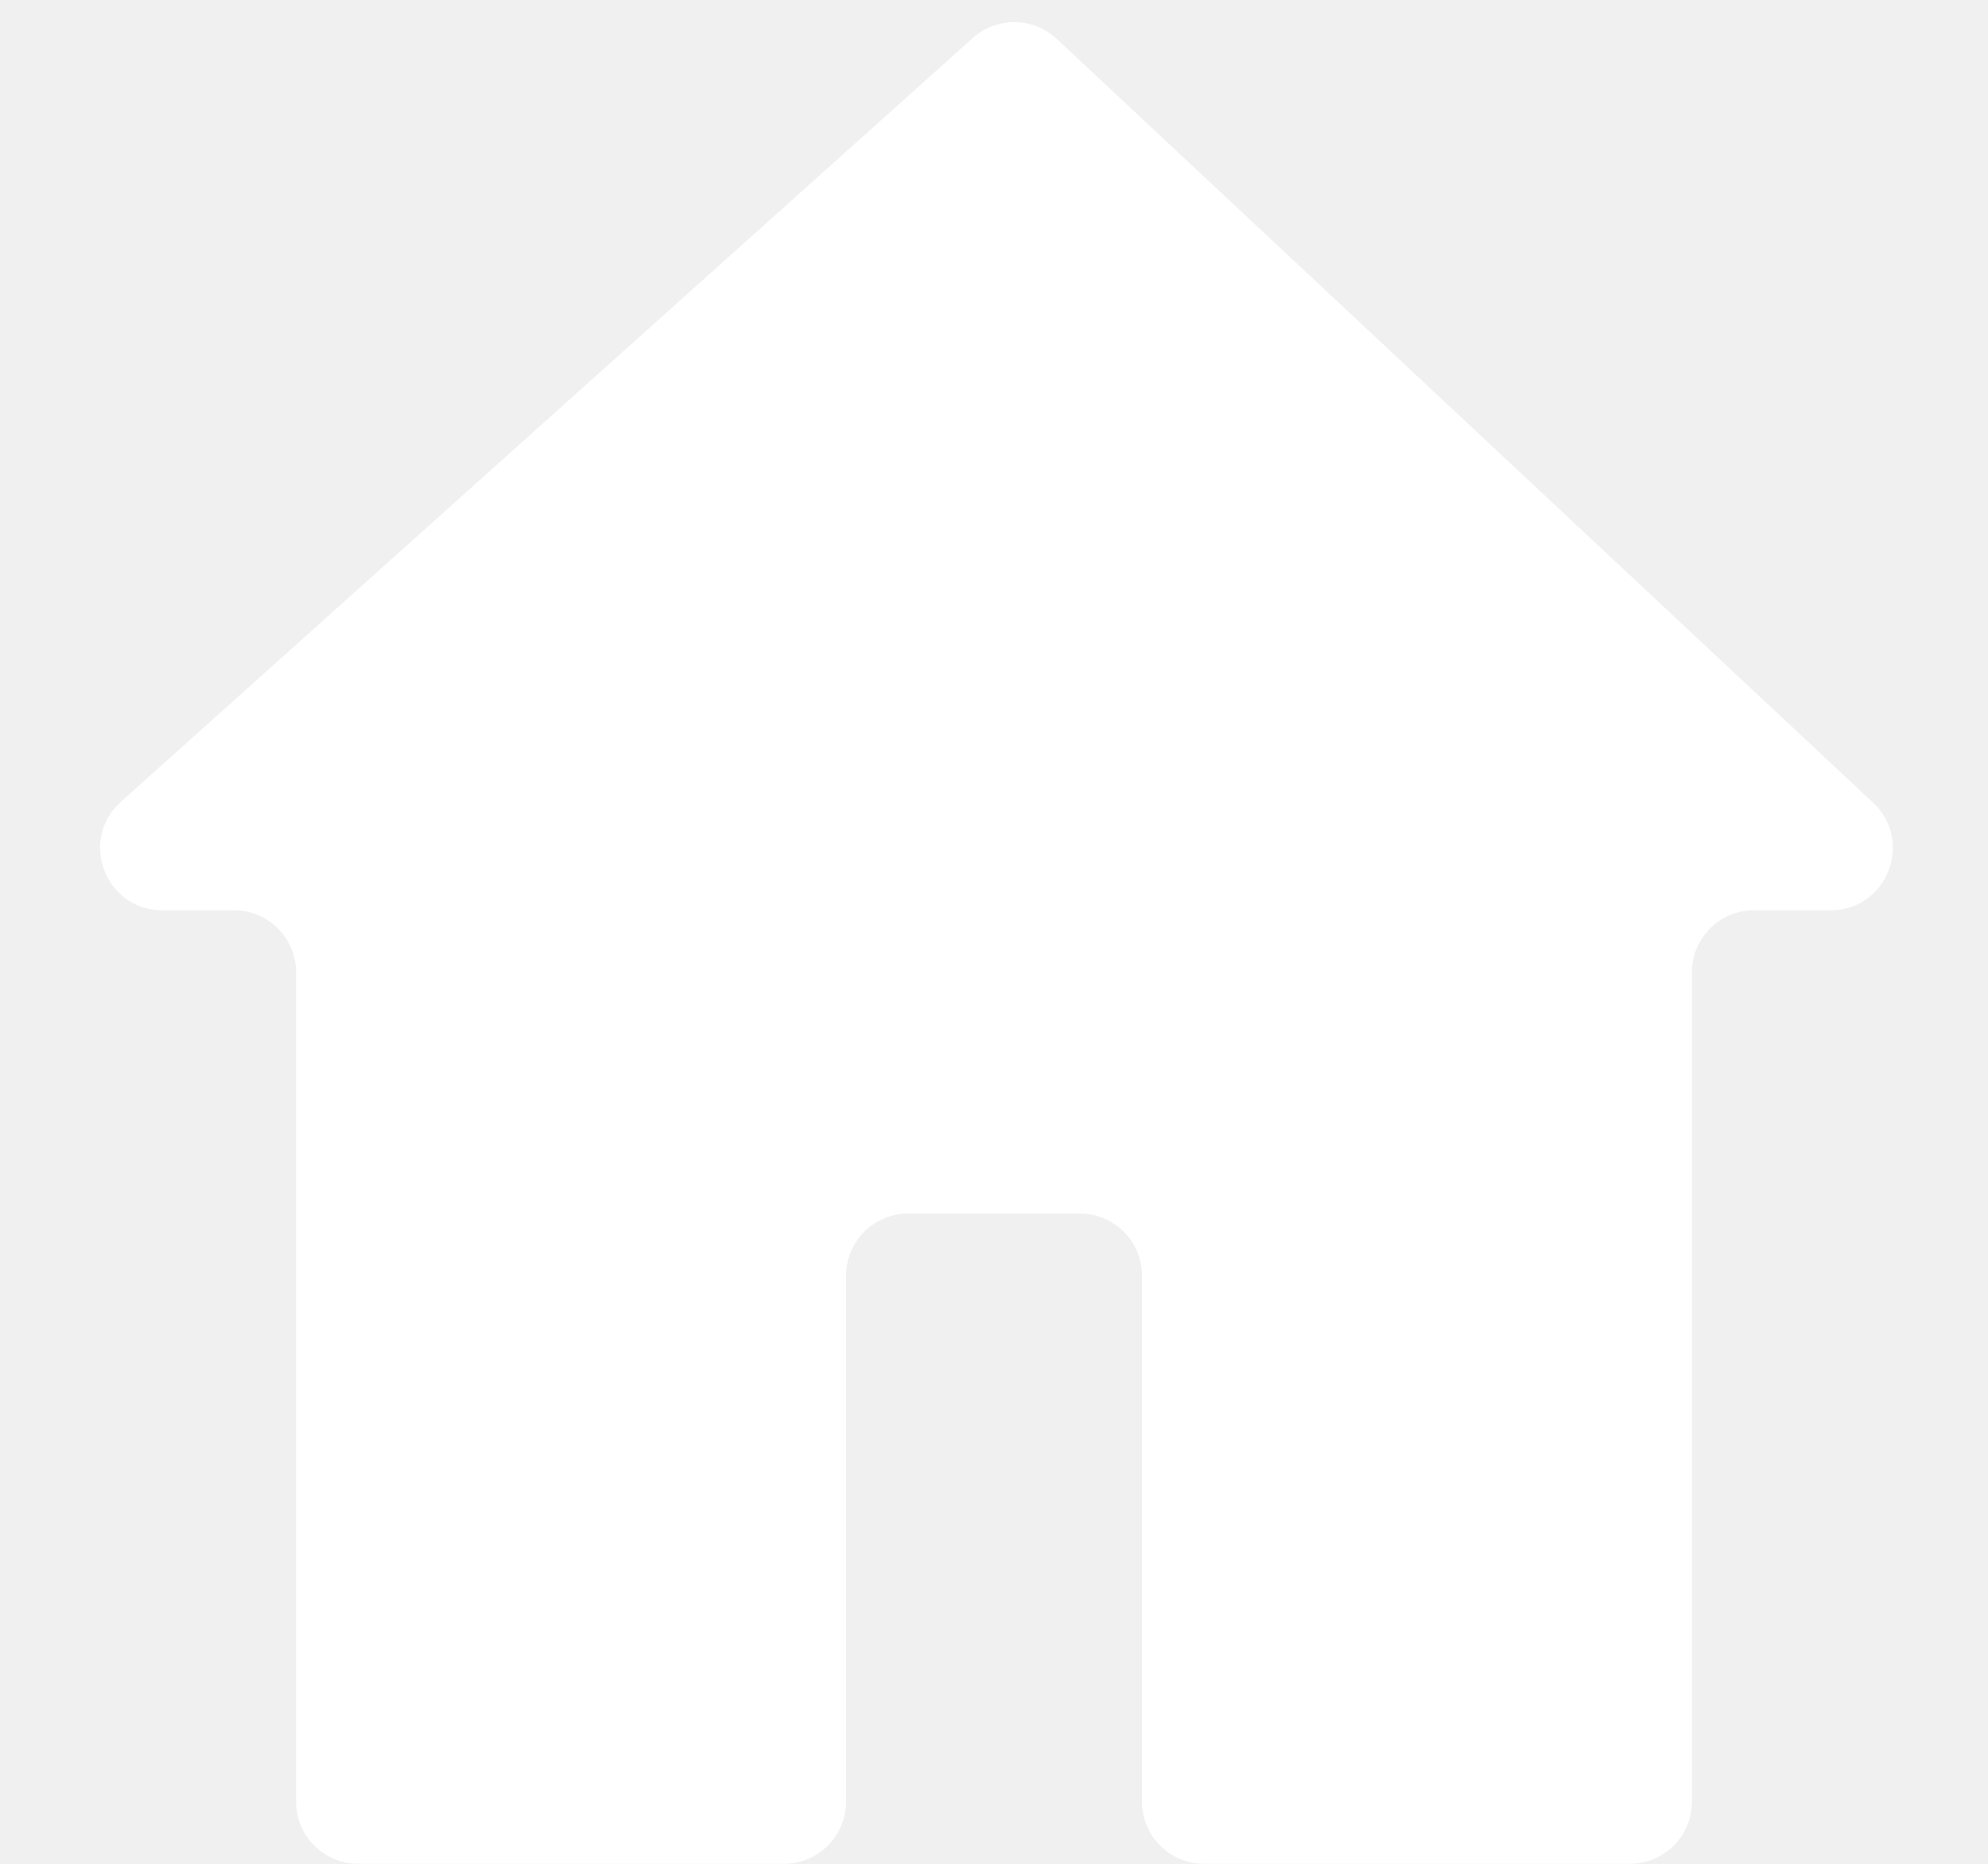
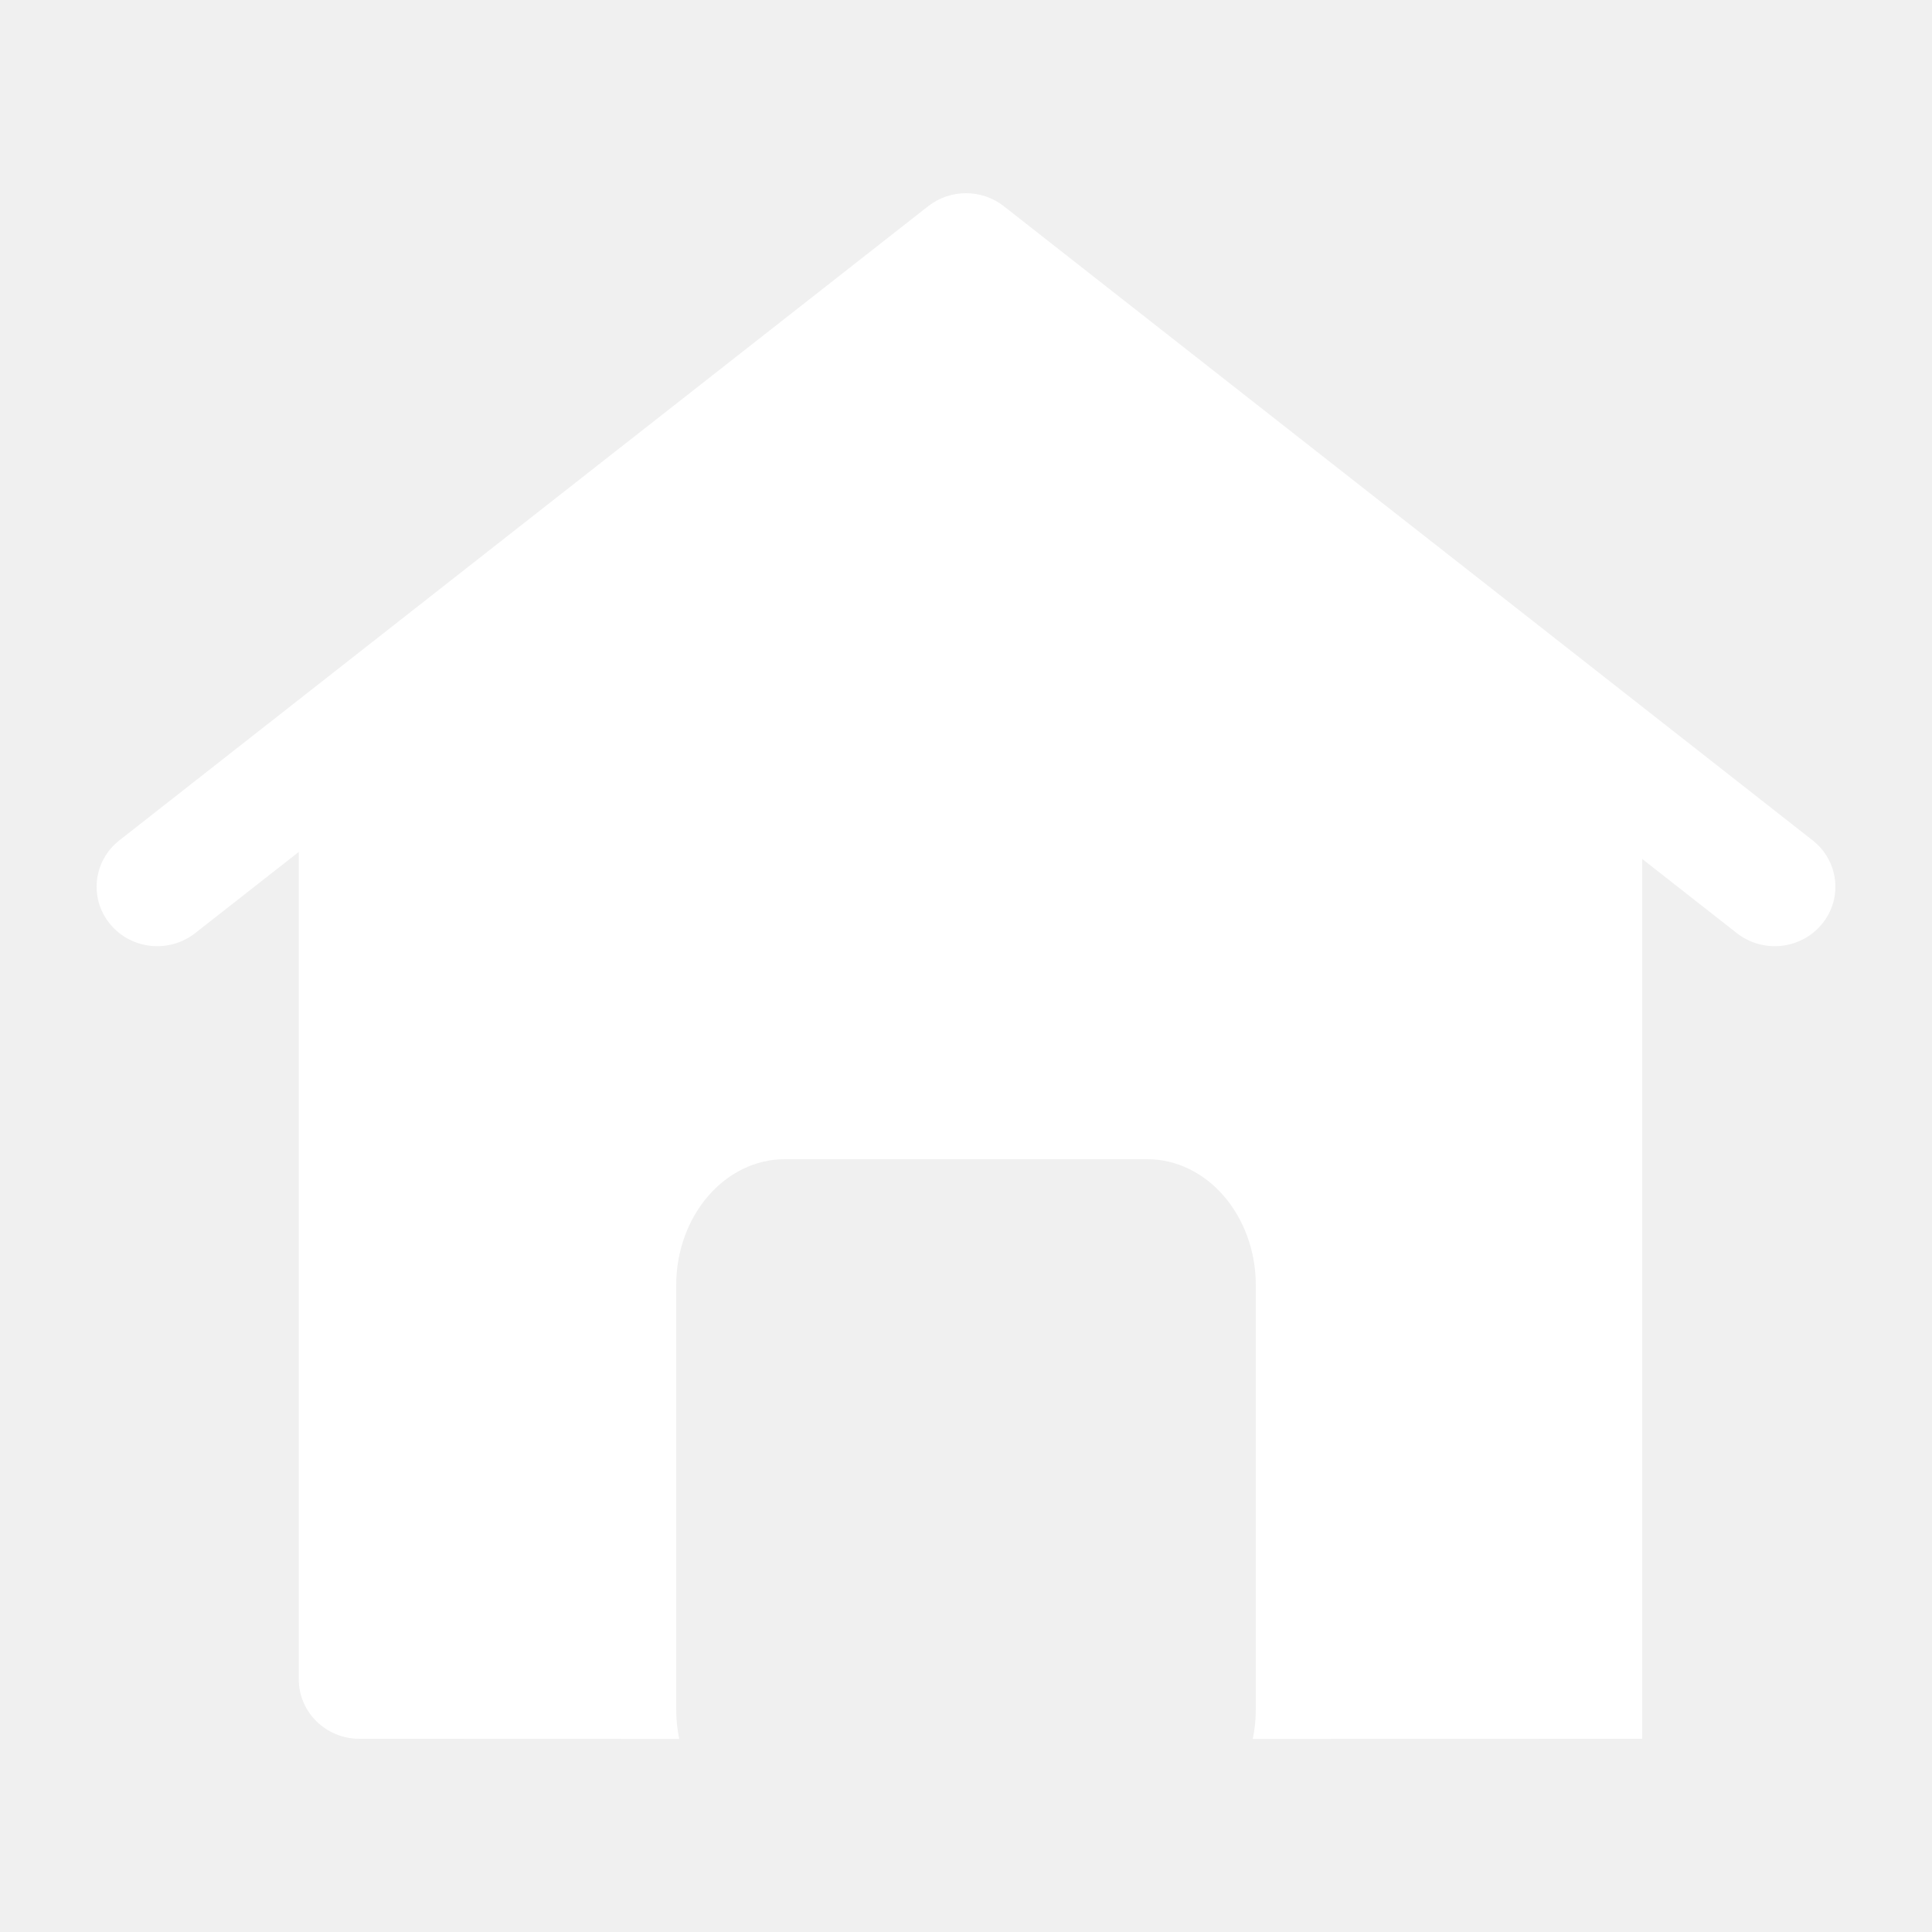
- <svg xmlns="http://www.w3.org/2000/svg" width="16" height="15" viewBox="0 0 16 15" fill="none">
-   <path d="M1.883 7.326H1.307C0.848 7.326 0.631 6.76 0.973 6.453L7.829 0.306C8.022 0.133 8.315 0.136 8.505 0.313L15.075 6.46C15.406 6.77 15.187 7.326 14.734 7.326H14.117C13.841 7.326 13.617 7.549 13.617 7.826V14.5C13.617 14.776 13.393 15 13.117 15H9.691C9.415 15 9.191 14.776 9.191 14.5V10.267C9.191 9.991 8.968 9.767 8.691 9.767H7.309C7.032 9.767 6.809 9.991 6.809 10.267V14.5C6.809 14.776 6.585 15 6.309 15H2.883C2.607 15 2.383 14.776 2.383 14.5V7.826C2.383 7.549 2.159 7.326 1.883 7.326Z" fill="white" />
+ <svg xmlns="http://www.w3.org/2000/svg" width="20px" height="20px" viewBox="0 0 20 20" version="1.1">
+   <g id="主页-选中" stroke="none" fill="none" fill-rule="nonzero">
+     <path d="M10.5,3 C10.5,3 17,8 17,8 L17,18 L12.969,18.001 C12.989,17.902 13,17.799 13,17.694 L13,13.306 C13,12.585 12.496,12 11.875,12 L8.125,12 C7.504,12 7,12.585 7,13.306 L7,17.694 C7,17.799 7.011,17.902 7.031,18.001 L4,18 L4,8 L4.041,7.969 C4.591,7.546 10.5,3 10.5,3 Z" id="形状结合" fill="#FFFFFF" />
+     <path d="M10.392,2.135 C10.392,2.135 12.246,3.588 14.209,5.128 L14.947,5.706 C16.91,7.245 18.764,8.699 18.764,8.699 C19.035,8.911 19.079,9.299 18.862,9.564 C18.646,9.829 18.251,9.872 17.98,9.66 C17.98,9.66 16.907,8.819 16.907,8.819 L16.907,17.385 C16.907,17.724 16.626,18 16.279,18 L13,18 L13,16.769 L15.651,16.769 L15.651,7.834 C15.651,7.834 10,3.403 10,3.403 C10,3.403 4.349,7.834 4.349,7.834 L4.349,16.769 L7,16.769 L7,18 L3.721,18 C3.374,18 3.093,17.724 3.093,17.385 L3.093,8.819 C3.093,8.819 2.02,9.66 2.02,9.66 C1.749,9.872 1.354,9.829 1.138,9.564 C0.921,9.299 0.965,8.911 1.236,8.699 C1.236,8.699 3.134,7.21 3.315,7.069 L3.329,7.058 C3.329,7.058 4.753,5.942 6.244,4.772 L6.692,4.421 C8.184,3.251 9.608,2.135 9.608,2.135 C9.837,1.955 10.163,1.955 10.392,2.135 Z" id="形状结合" fill="#FFFFFF" fill-rule="evenodd" />
+   </g>
</svg>
